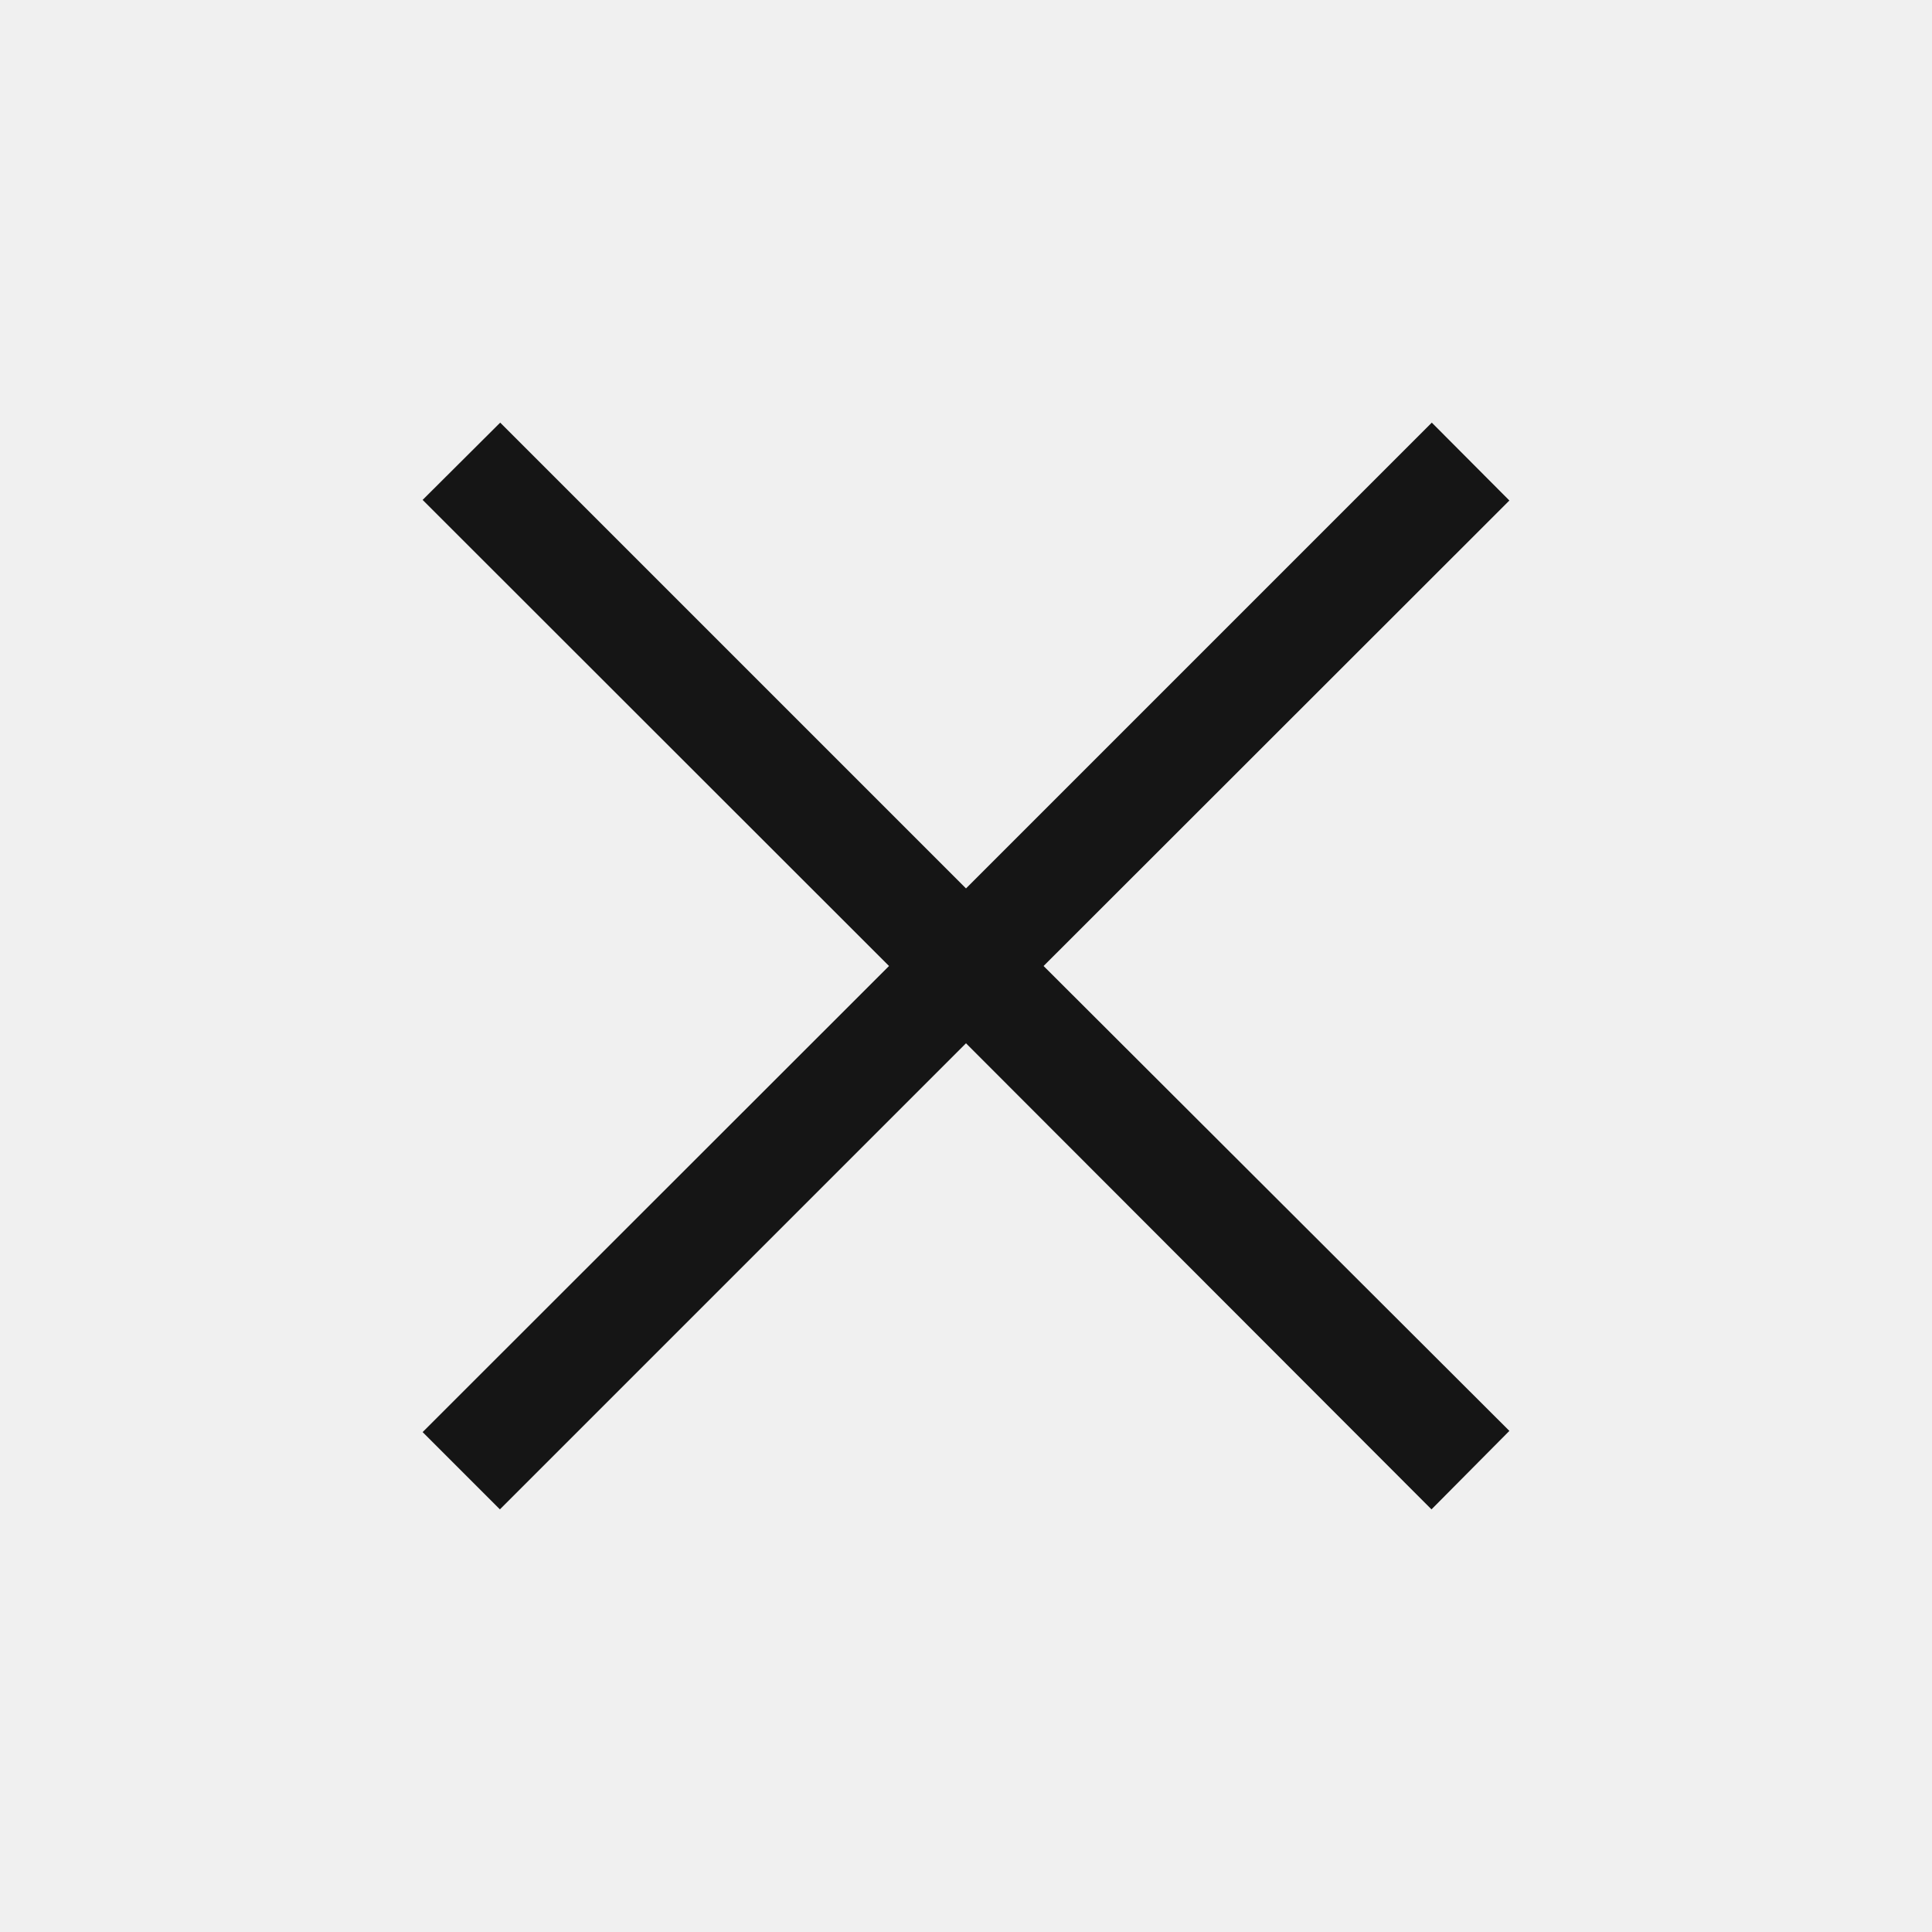
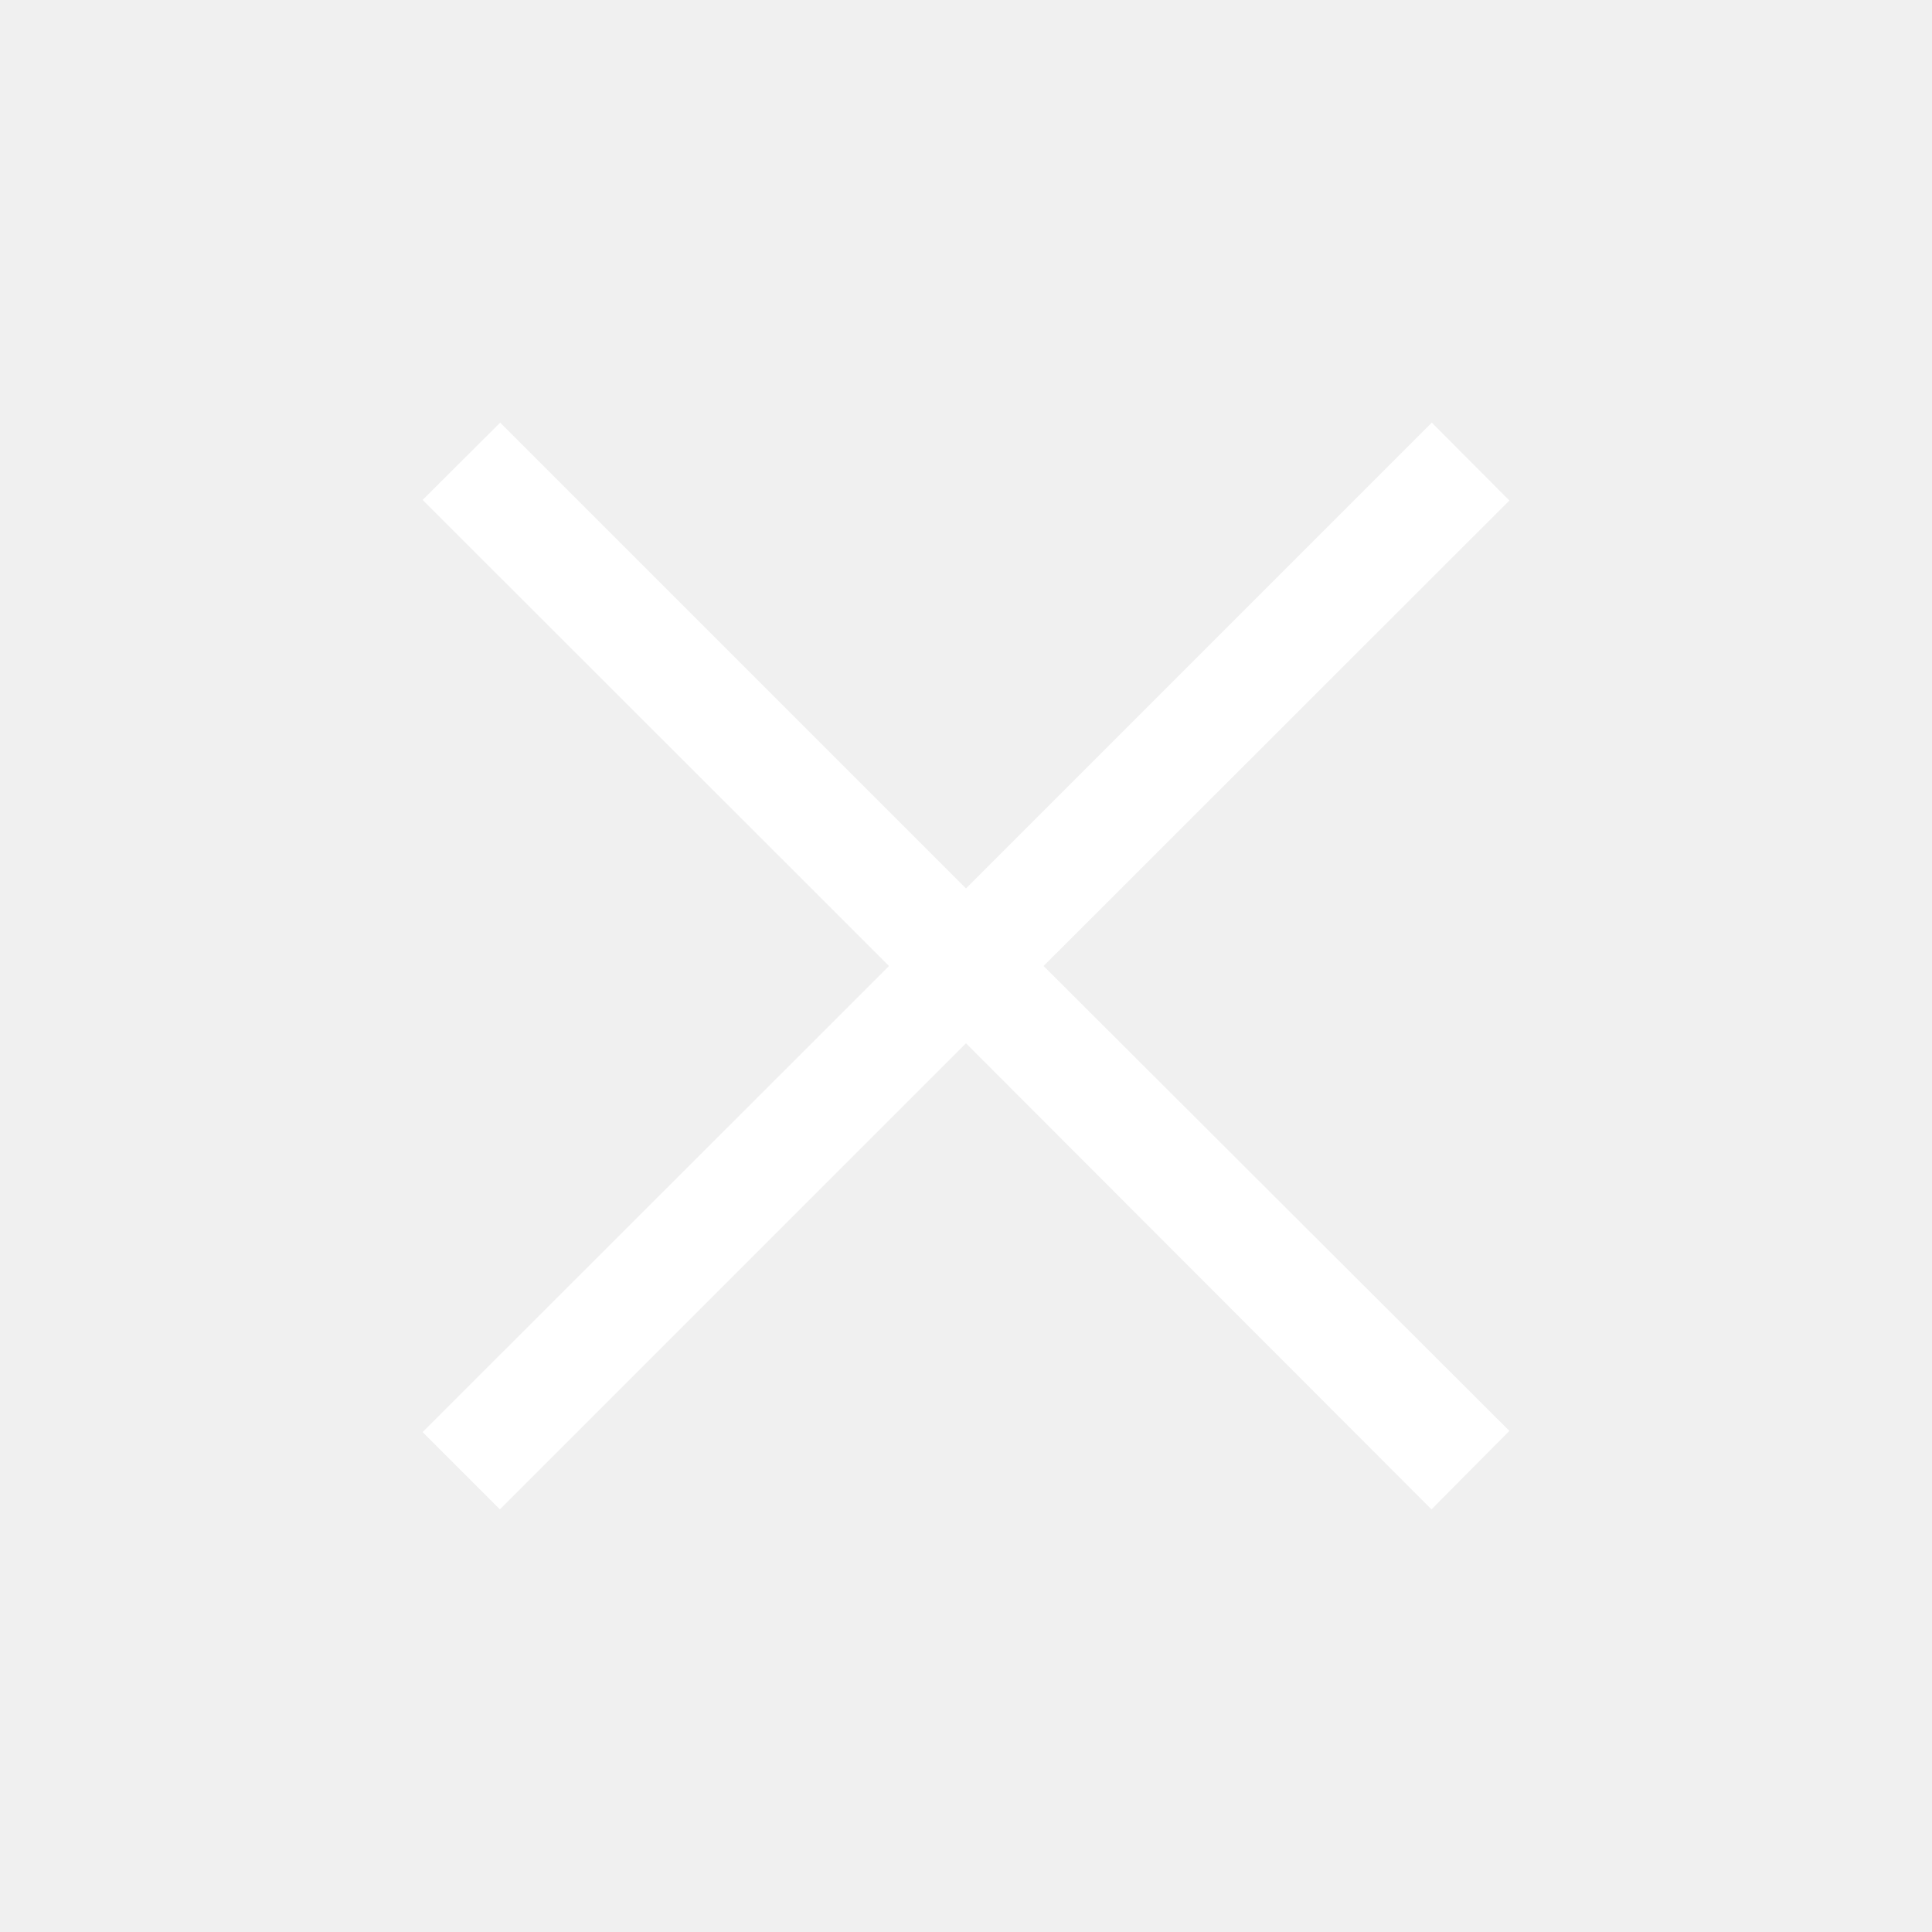
<svg xmlns="http://www.w3.org/2000/svg" id="close" viewBox="0 0 64 64">
  <defs>
    <style>
      .cls-1 {
-         fill: #151515;
+         fill: #ffffff;
      }
    </style>
  </defs>
  <path id="close-2" data-name="close" class="cls-1" d="M50,16.58L47.43,14,32,29.43,16.57,14,14,16.56,29.45,32,14,47.44,16.56,50,32,34.56,47.42,50,50,47.4,34.57,32Z" />
</svg>
